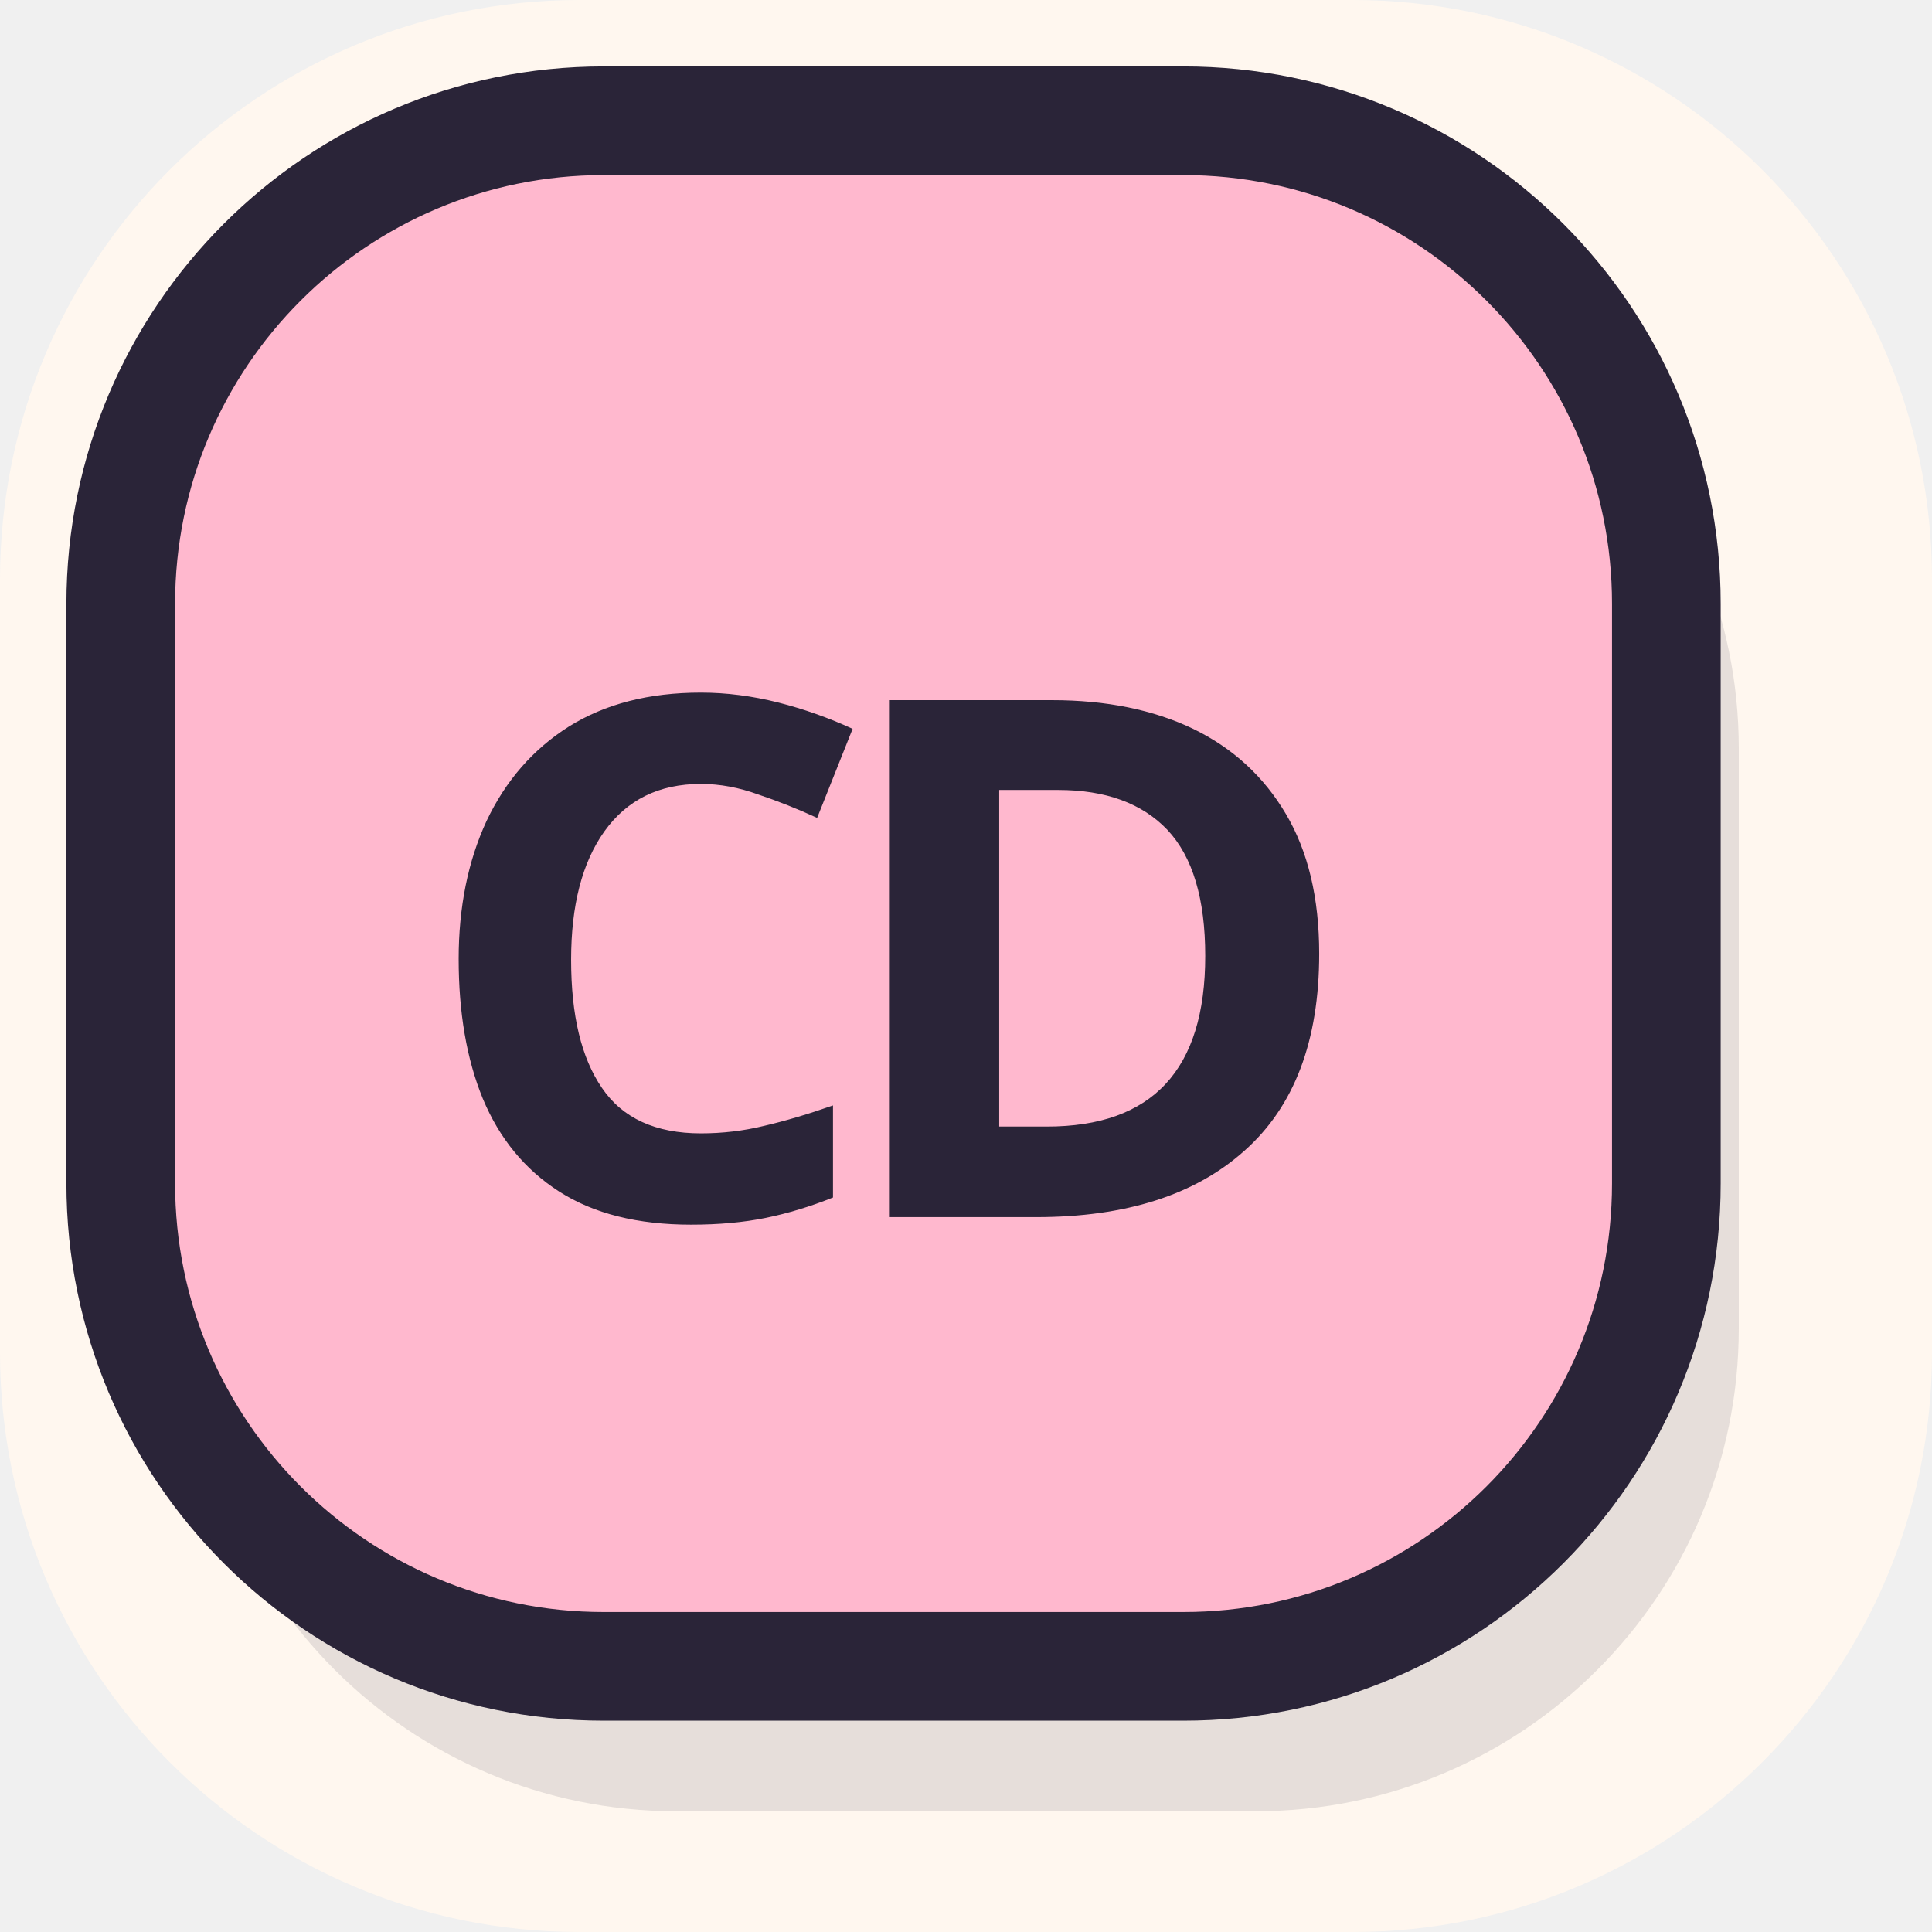
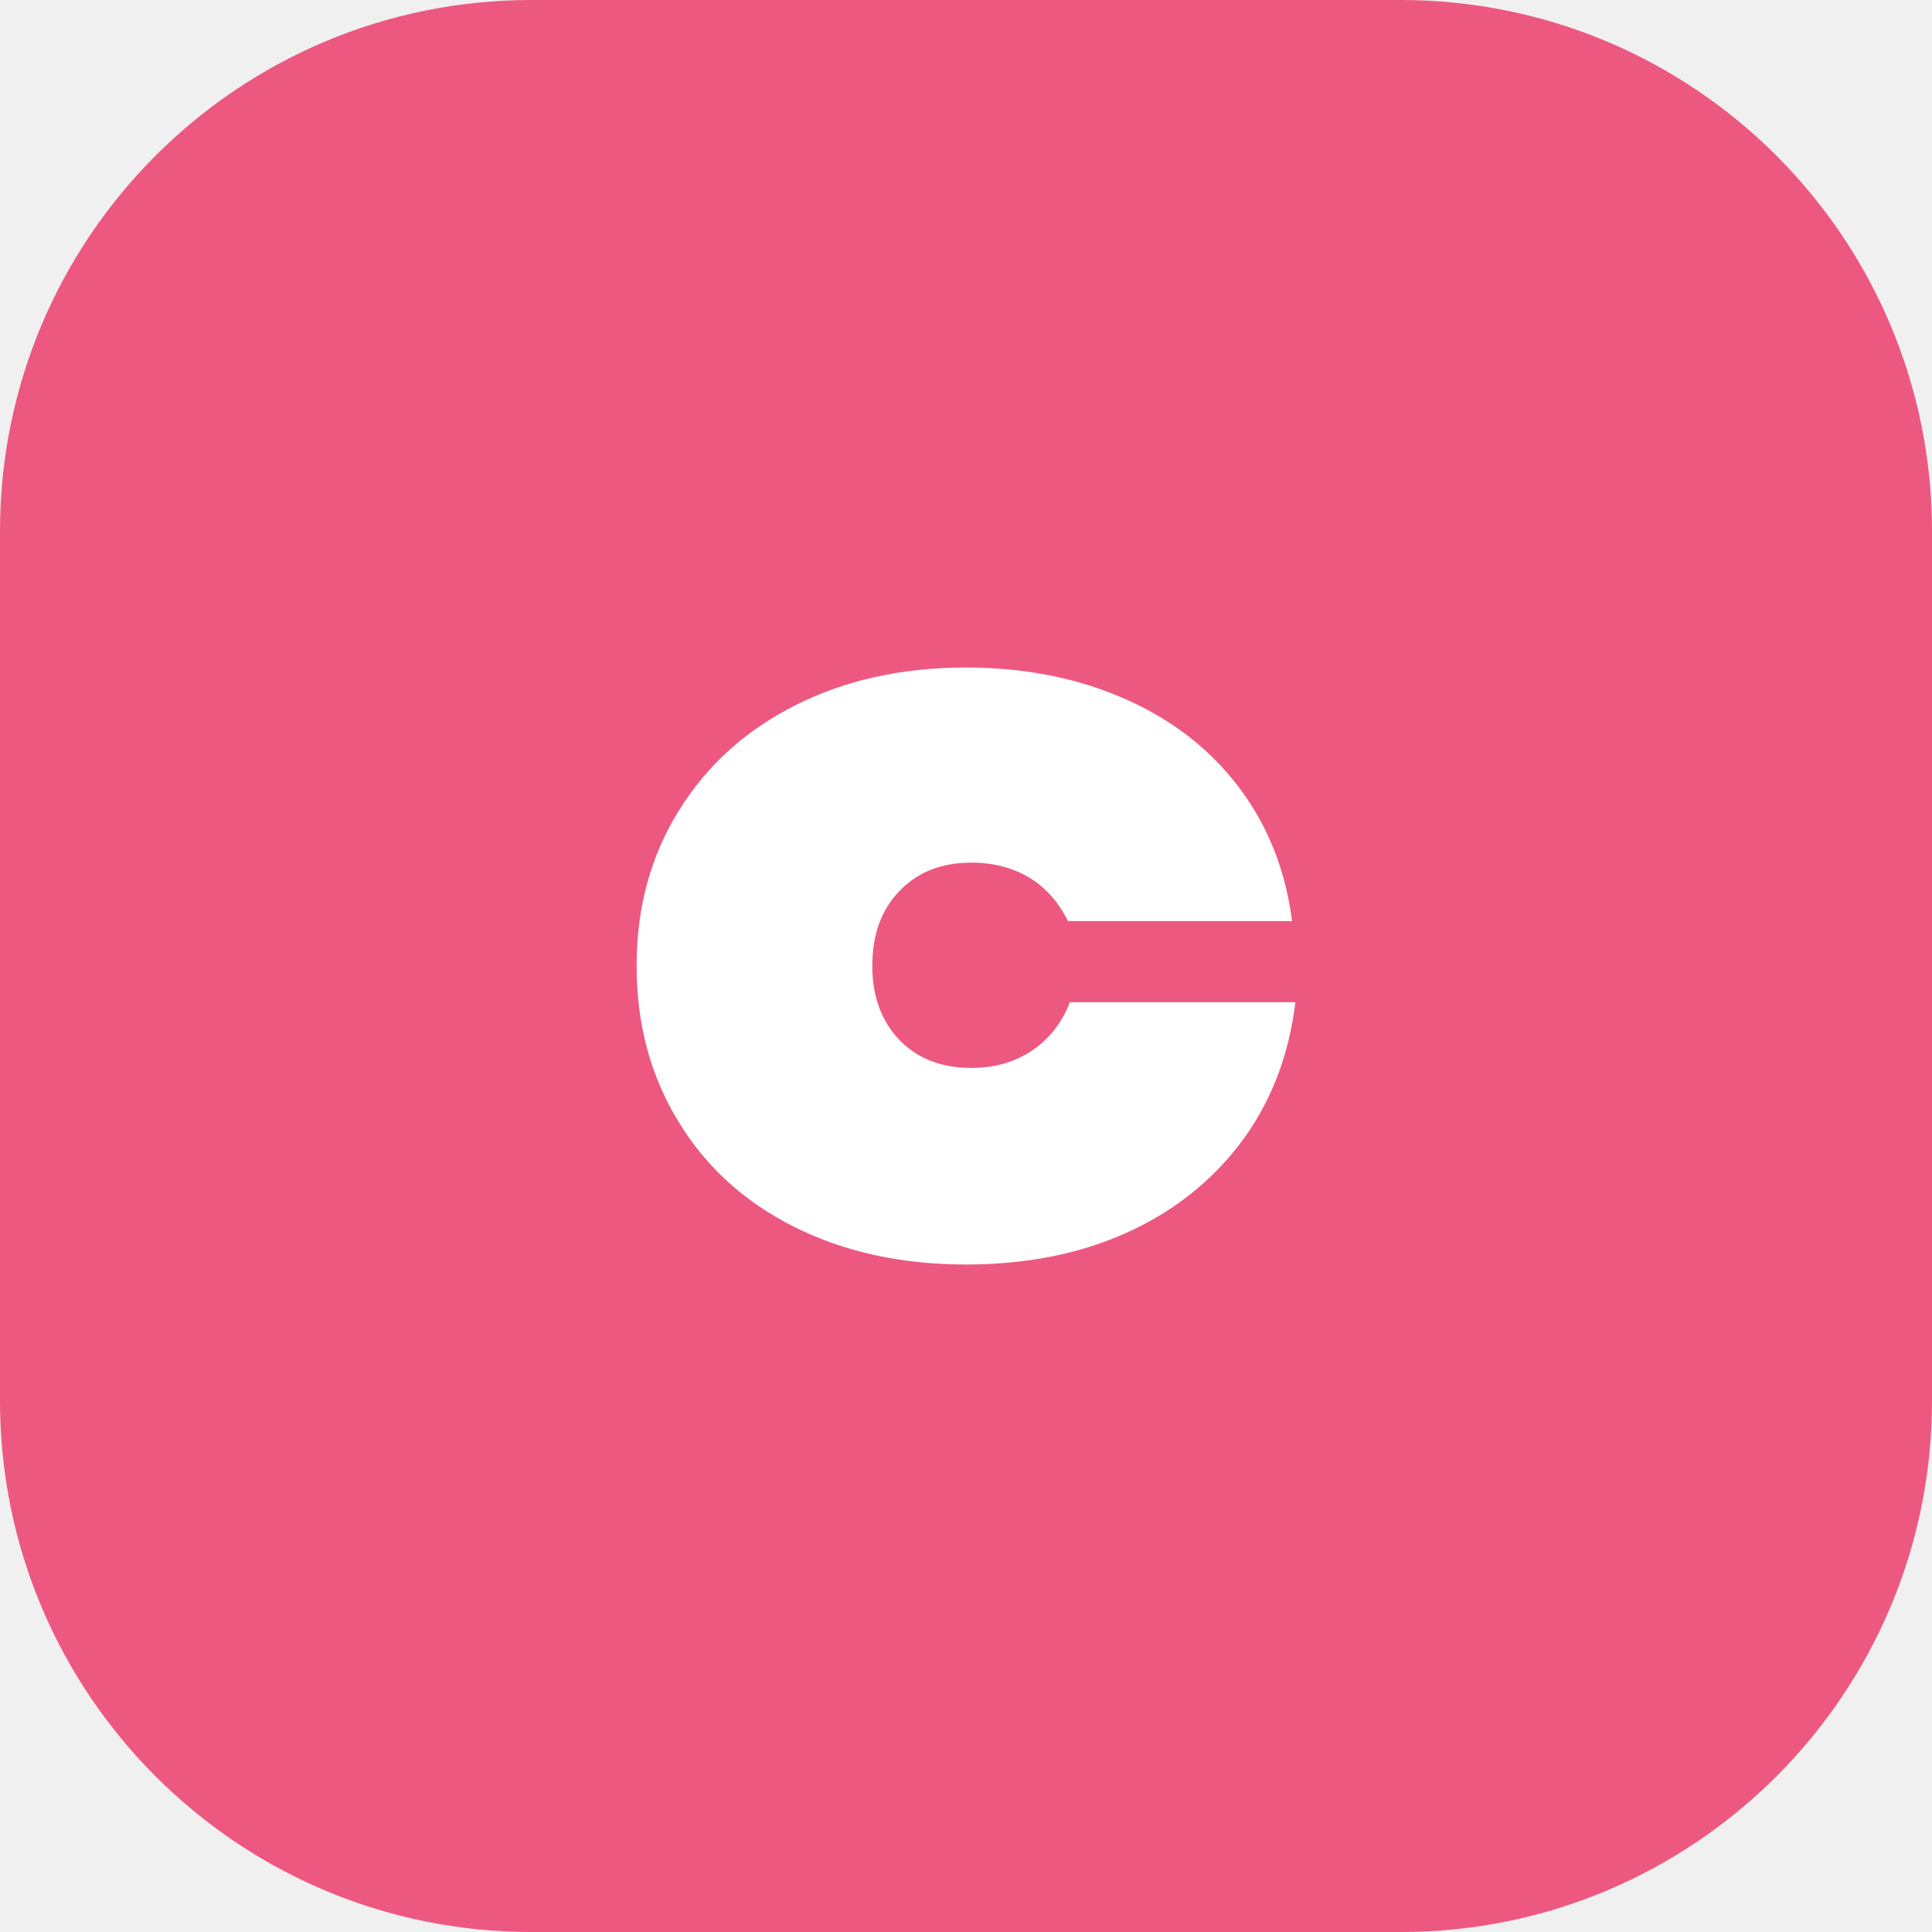
- <svg xmlns="http://www.w3.org/2000/svg" viewBox="0 0 40 40">
-   <rect width="40" height="40" rx="12" fill="#FFF7EF" />
-   <rect x="4" y="5.5" width="32" height="32" rx="10" fill="#2A2438" opacity="0.12" />
-   <rect x="2.5" y="2.5" width="32" height="32" rx="10" fill="#FFB8CE" stroke="#2A2438" stroke-width="2.25" />
-   <text x="18.4" y="25.2" text-anchor="middle" font-family="Fredoka, Nunito, ui-rounded, system-ui, sans-serif" font-weight="700" font-size="15" letter-spacing="-1.1" fill="#2A2438">CD</text>
+ <svg xmlns="http://www.w3.org/2000/svg" viewBox="0 0 40 40" role="img" aria-label="CodedDesign">
+   <rect width="40" height="40" rx="11" fill="#ED5880" />
+   <path fill="#FFFFFF" transform="translate(12.65 25.85)" d="M7.35 0.33Q5.35 0.33 3.79-0.45Q2.24-1.23 1.39-2.64Q0.53-4.05 0.53-5.85Q0.53-7.66 1.40-9.06Q2.27-10.47 3.82-11.25Q5.37-12.03 7.35-12.03Q9.17-12.03 10.64-11.38Q12.10-10.74 13-9.55Q13.90-8.36 14.10-6.78L9.46-6.78Q9.17-7.37 8.66-7.68Q8.14-7.99 7.46-7.99Q6.53-7.99 5.97-7.40Q5.41-6.82 5.41-5.85Q5.41-4.91 5.97-4.32Q6.53-3.74 7.46-3.74Q8.18-3.74 8.72-4.10Q9.26-4.47 9.50-5.10L14.17-5.10Q13.97-3.45 13.06-2.22Q12.14-0.99 10.68-0.33Q9.22 0.33 7.35 0.33" />
</svg>
